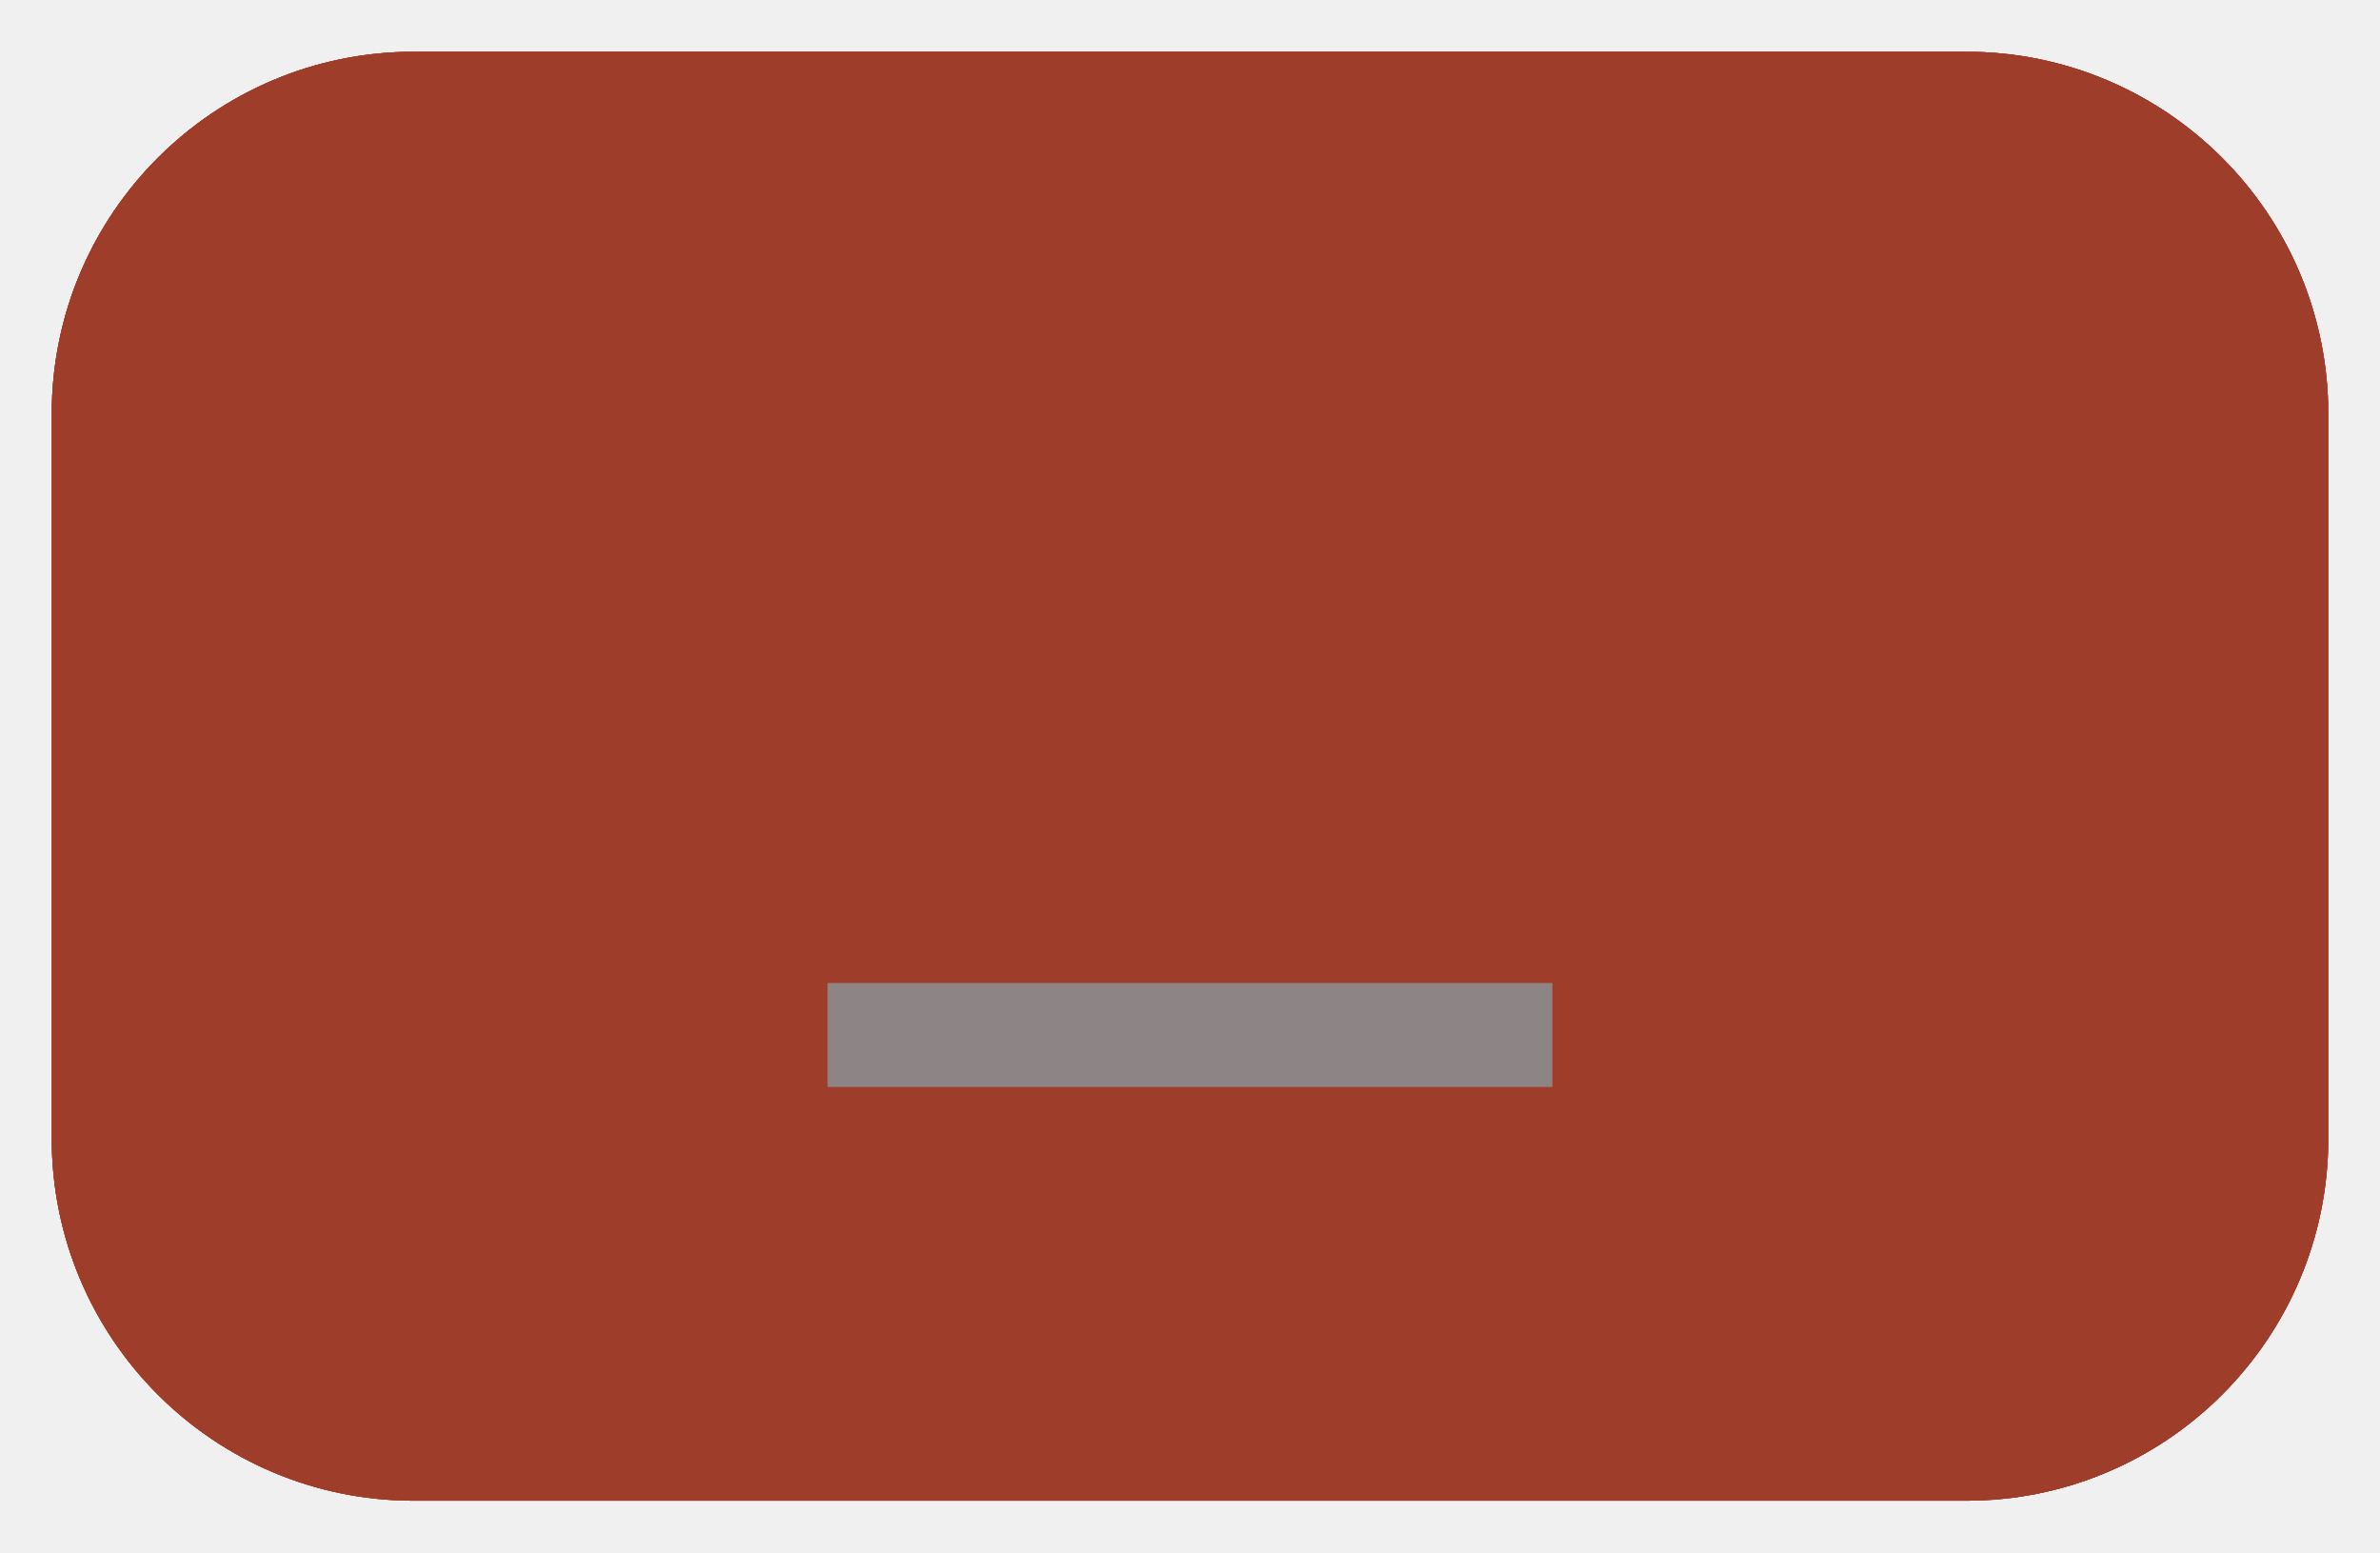
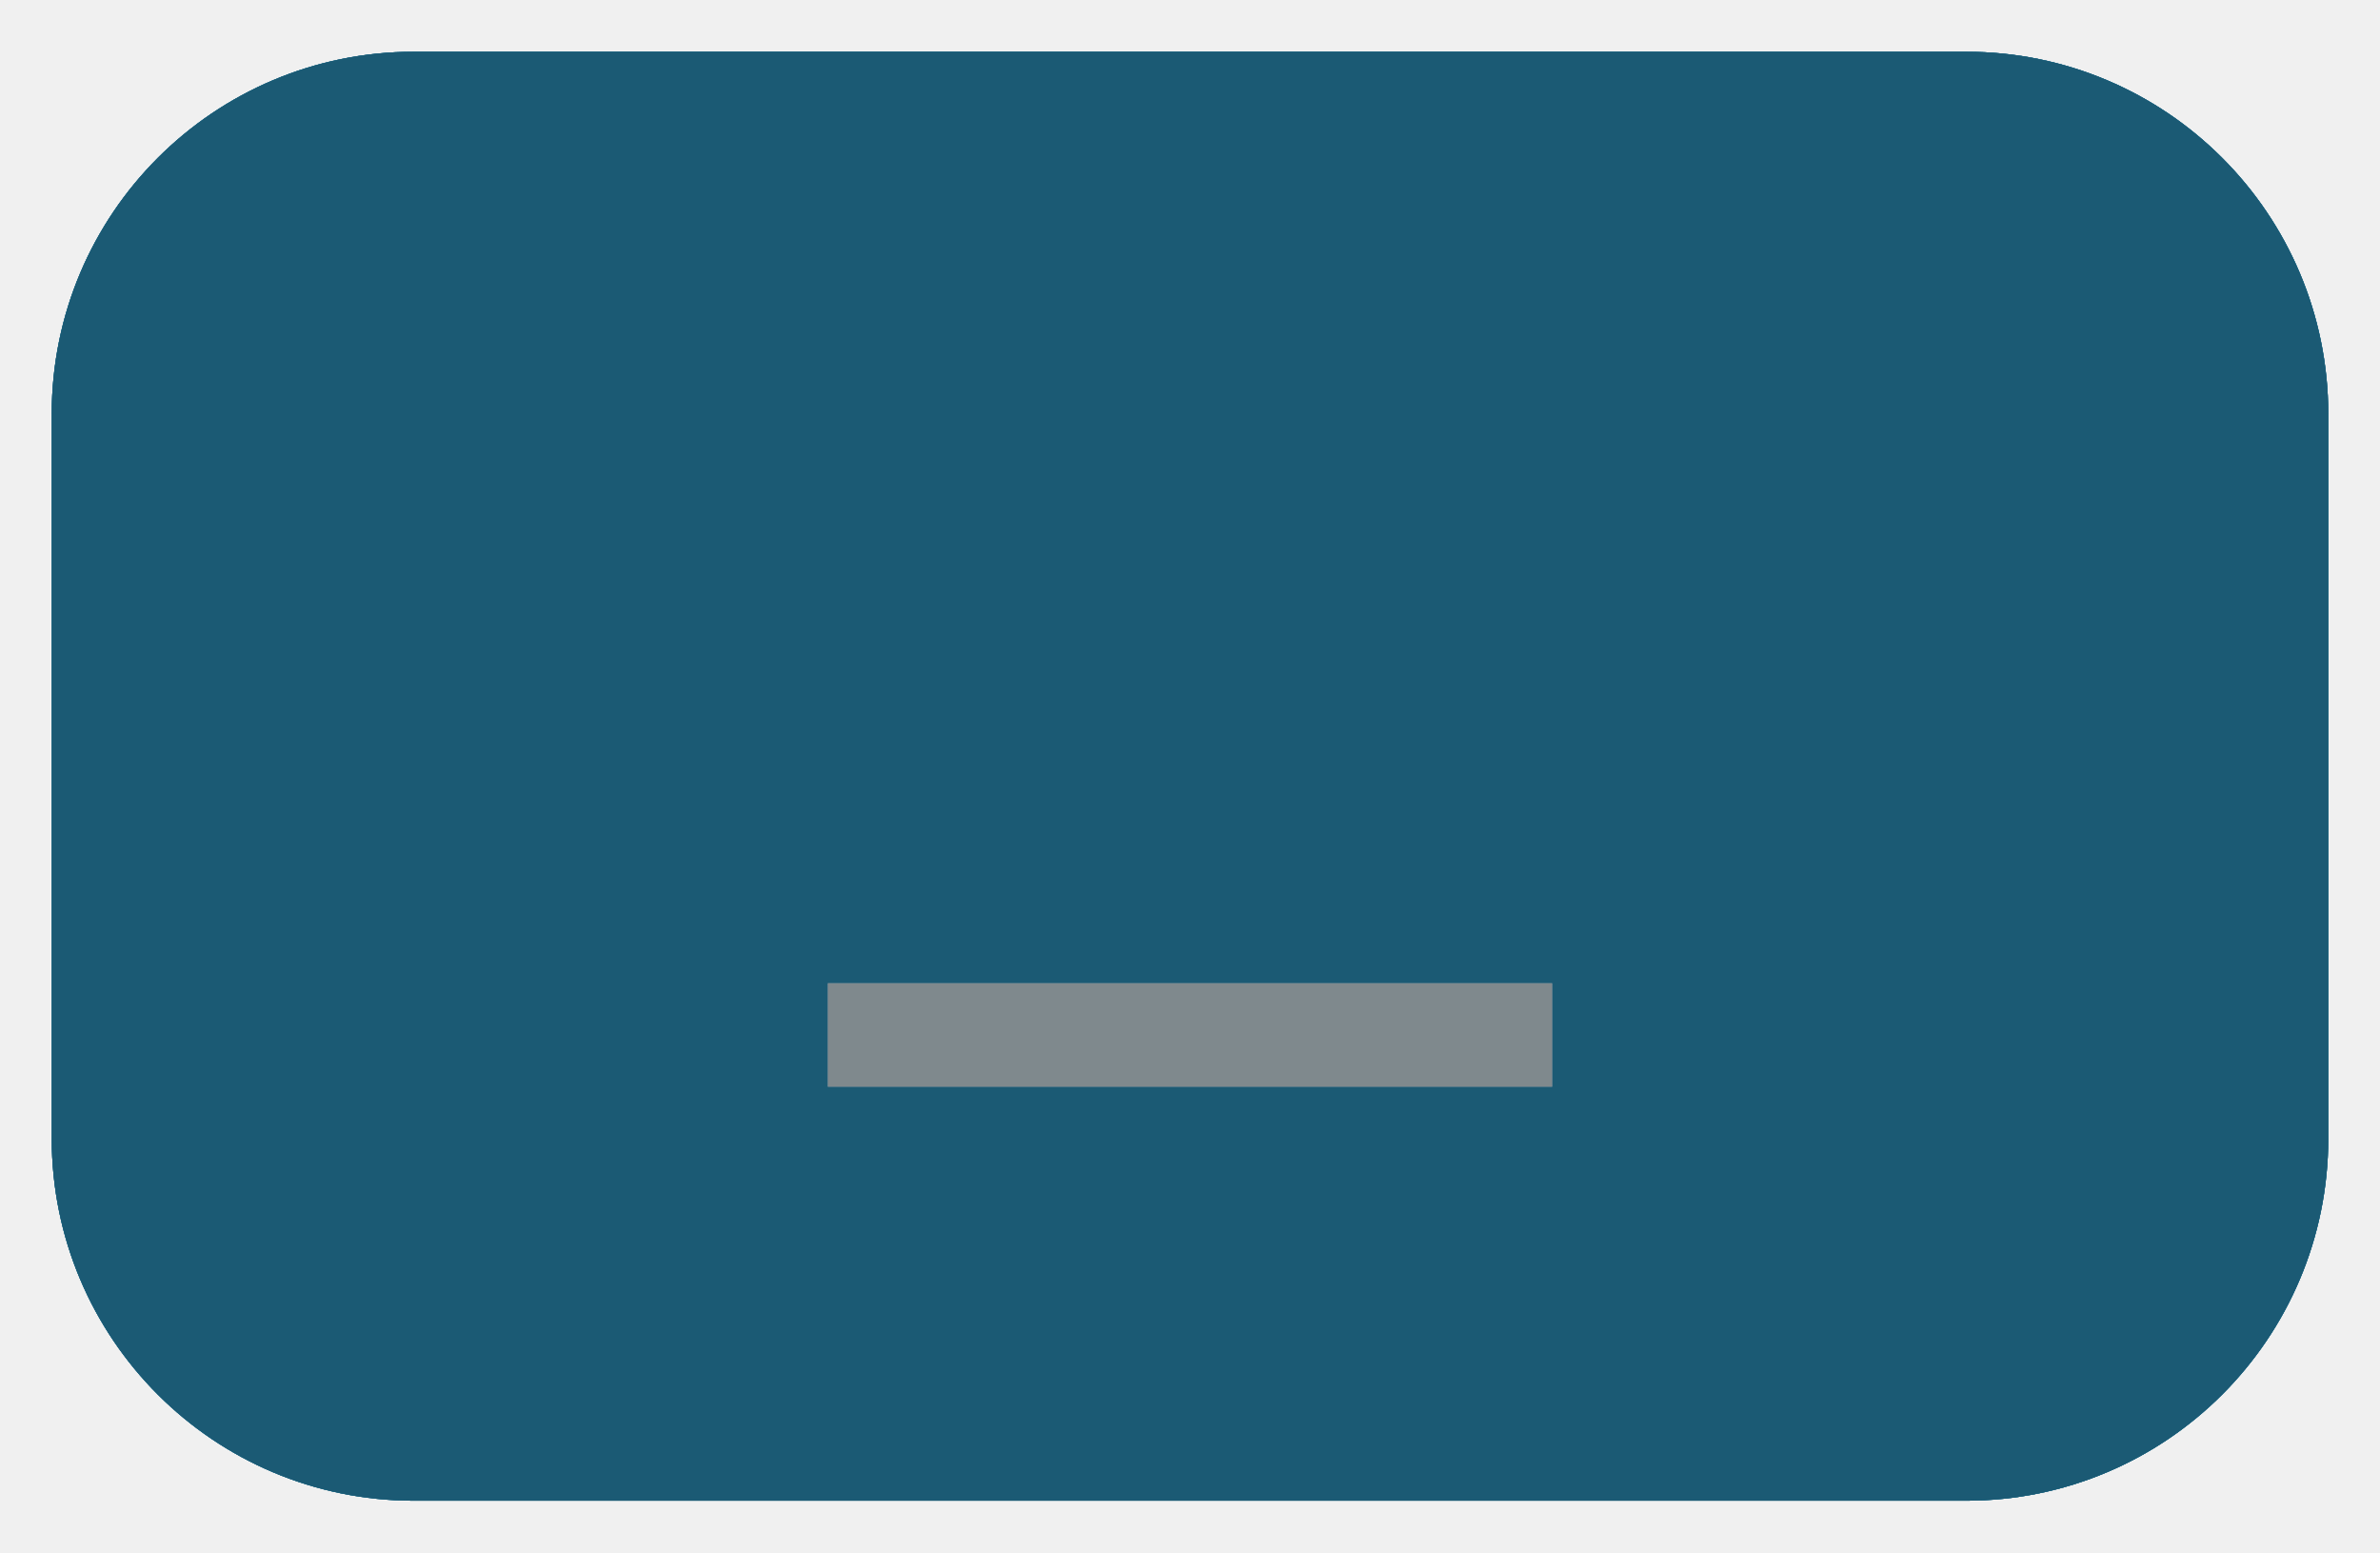
<svg xmlns="http://www.w3.org/2000/svg" width="46" height="30" viewBox="0 0 46 30">
  <g id="active-center">
    <g fill="#1c2026" opacity="1">
      <path d="M16 19h14v2H16z" />
    </g>
  </g>
  <g id="inactive-center">
    <g fill="#1c2026" opacity=".65">
      <path d="M16 19h14v2H16z" />
    </g>
  </g>
  <g id="hover-center">
-     <rect x="1" y="1" width="44" height="28" rx="7" fill="#c4462e" />
+     <rect x="1" y="1" width="44" height="28" rx="7" fill="#267a9b" />
    <g fill="#ffffff" opacity="1">
      <path d="M16 19h14v2H16z" />
    </g>
  </g>
  <g id="pressed-center">
-     <rect x="1" y="1" width="44" height="28" rx="7" fill="#9d3d2a" />
+     <rect x="1" y="1" width="44" height="28" rx="7" fill="#1b5a74" />
    <g fill="#ffffff" opacity="1">
      <path d="M16 19h14v2H16z" />
    </g>
  </g>
  <g id="hover-inactive-center">
-     <rect x="1" y="1" width="44" height="28" rx="7" fill="#c4462e" />
+     <rect x="1" y="1" width="44" height="28" rx="7" fill="#267a9b" />
    <g fill="#ffffff" opacity=".8">
      <path d="M16 19h14v2H16z" />
    </g>
  </g>
  <g id="pressed-inactive-center">
-     <rect x="1" y="1" width="44" height="28" rx="7" fill="#9d3d2a" />
+     <rect x="1" y="1" width="44" height="28" rx="7" fill="#1b5a74" />
    <g fill="#ffffff" opacity=".8">
      <path d="M16 19h14v2H16z" />
    </g>
  </g>
  <g id="deactivated-center">
    <g fill="#1c2026" opacity=".3">
      <path d="M16 19h14v2H16z" />
    </g>
  </g>
  <g id="deactivated-inactive-center">
    <g fill="#1c2026" opacity=".22">
      <path d="M16 19h14v2H16z" />
    </g>
  </g>
</svg>
